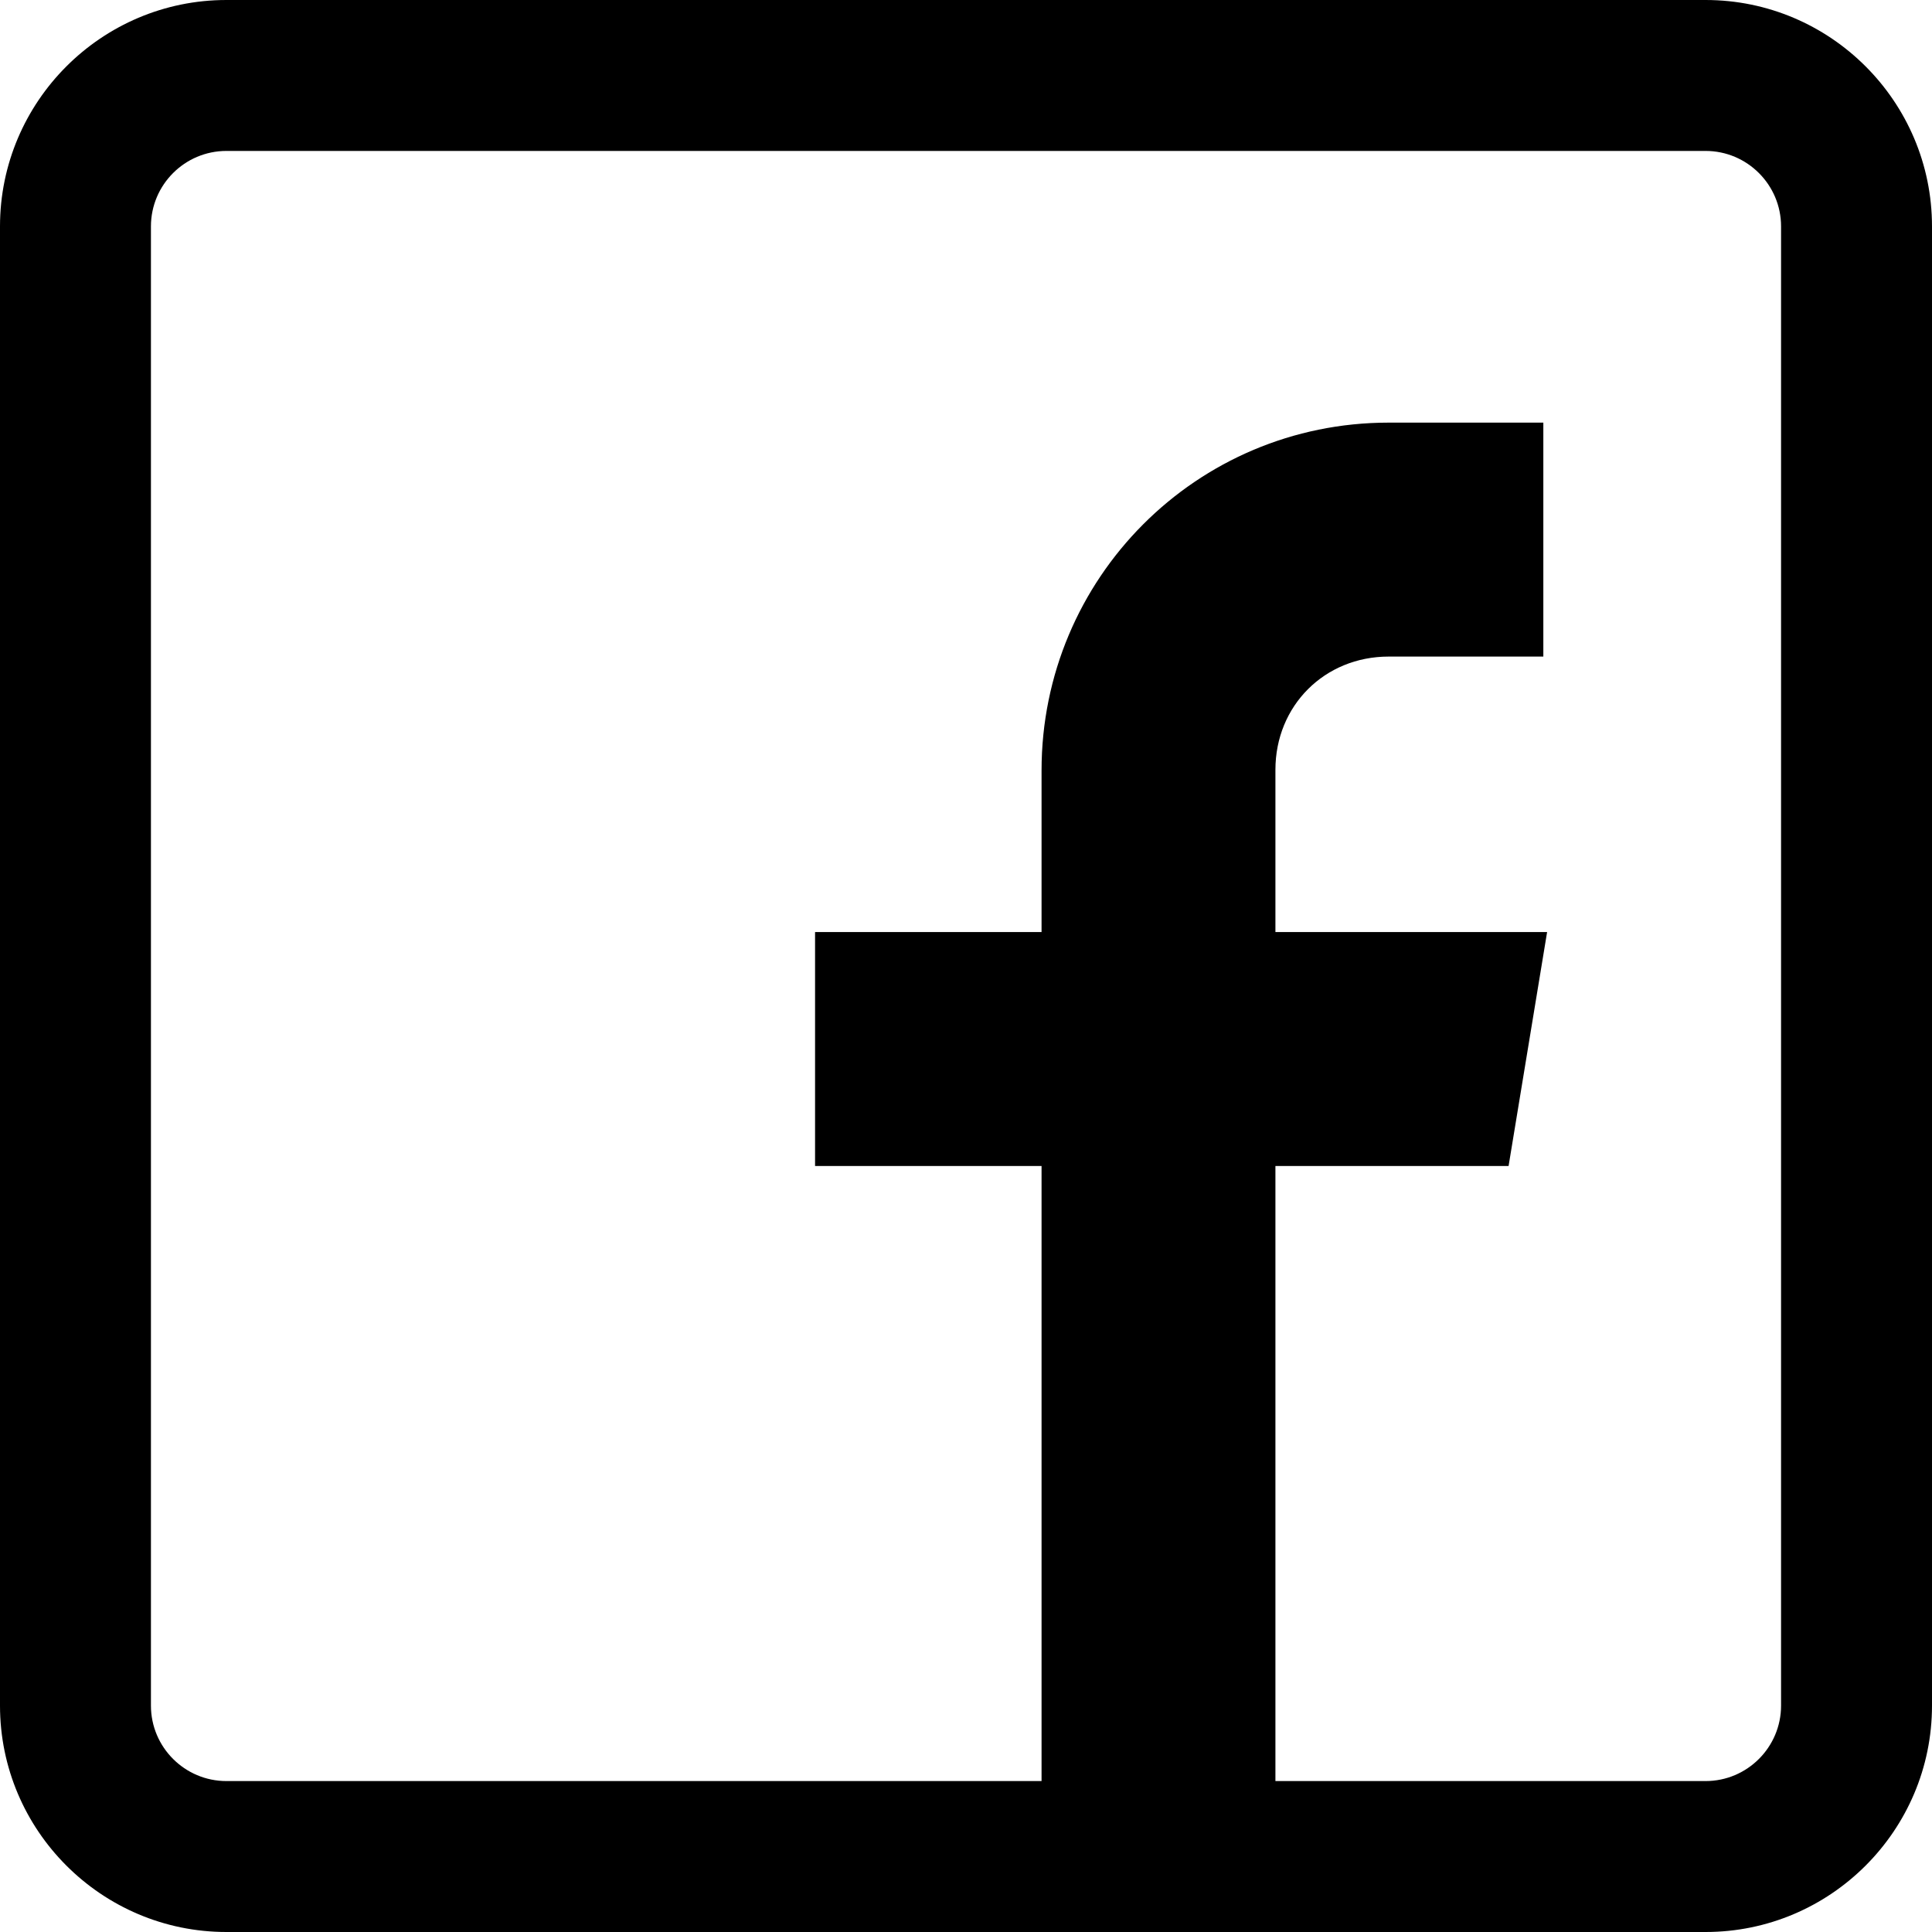
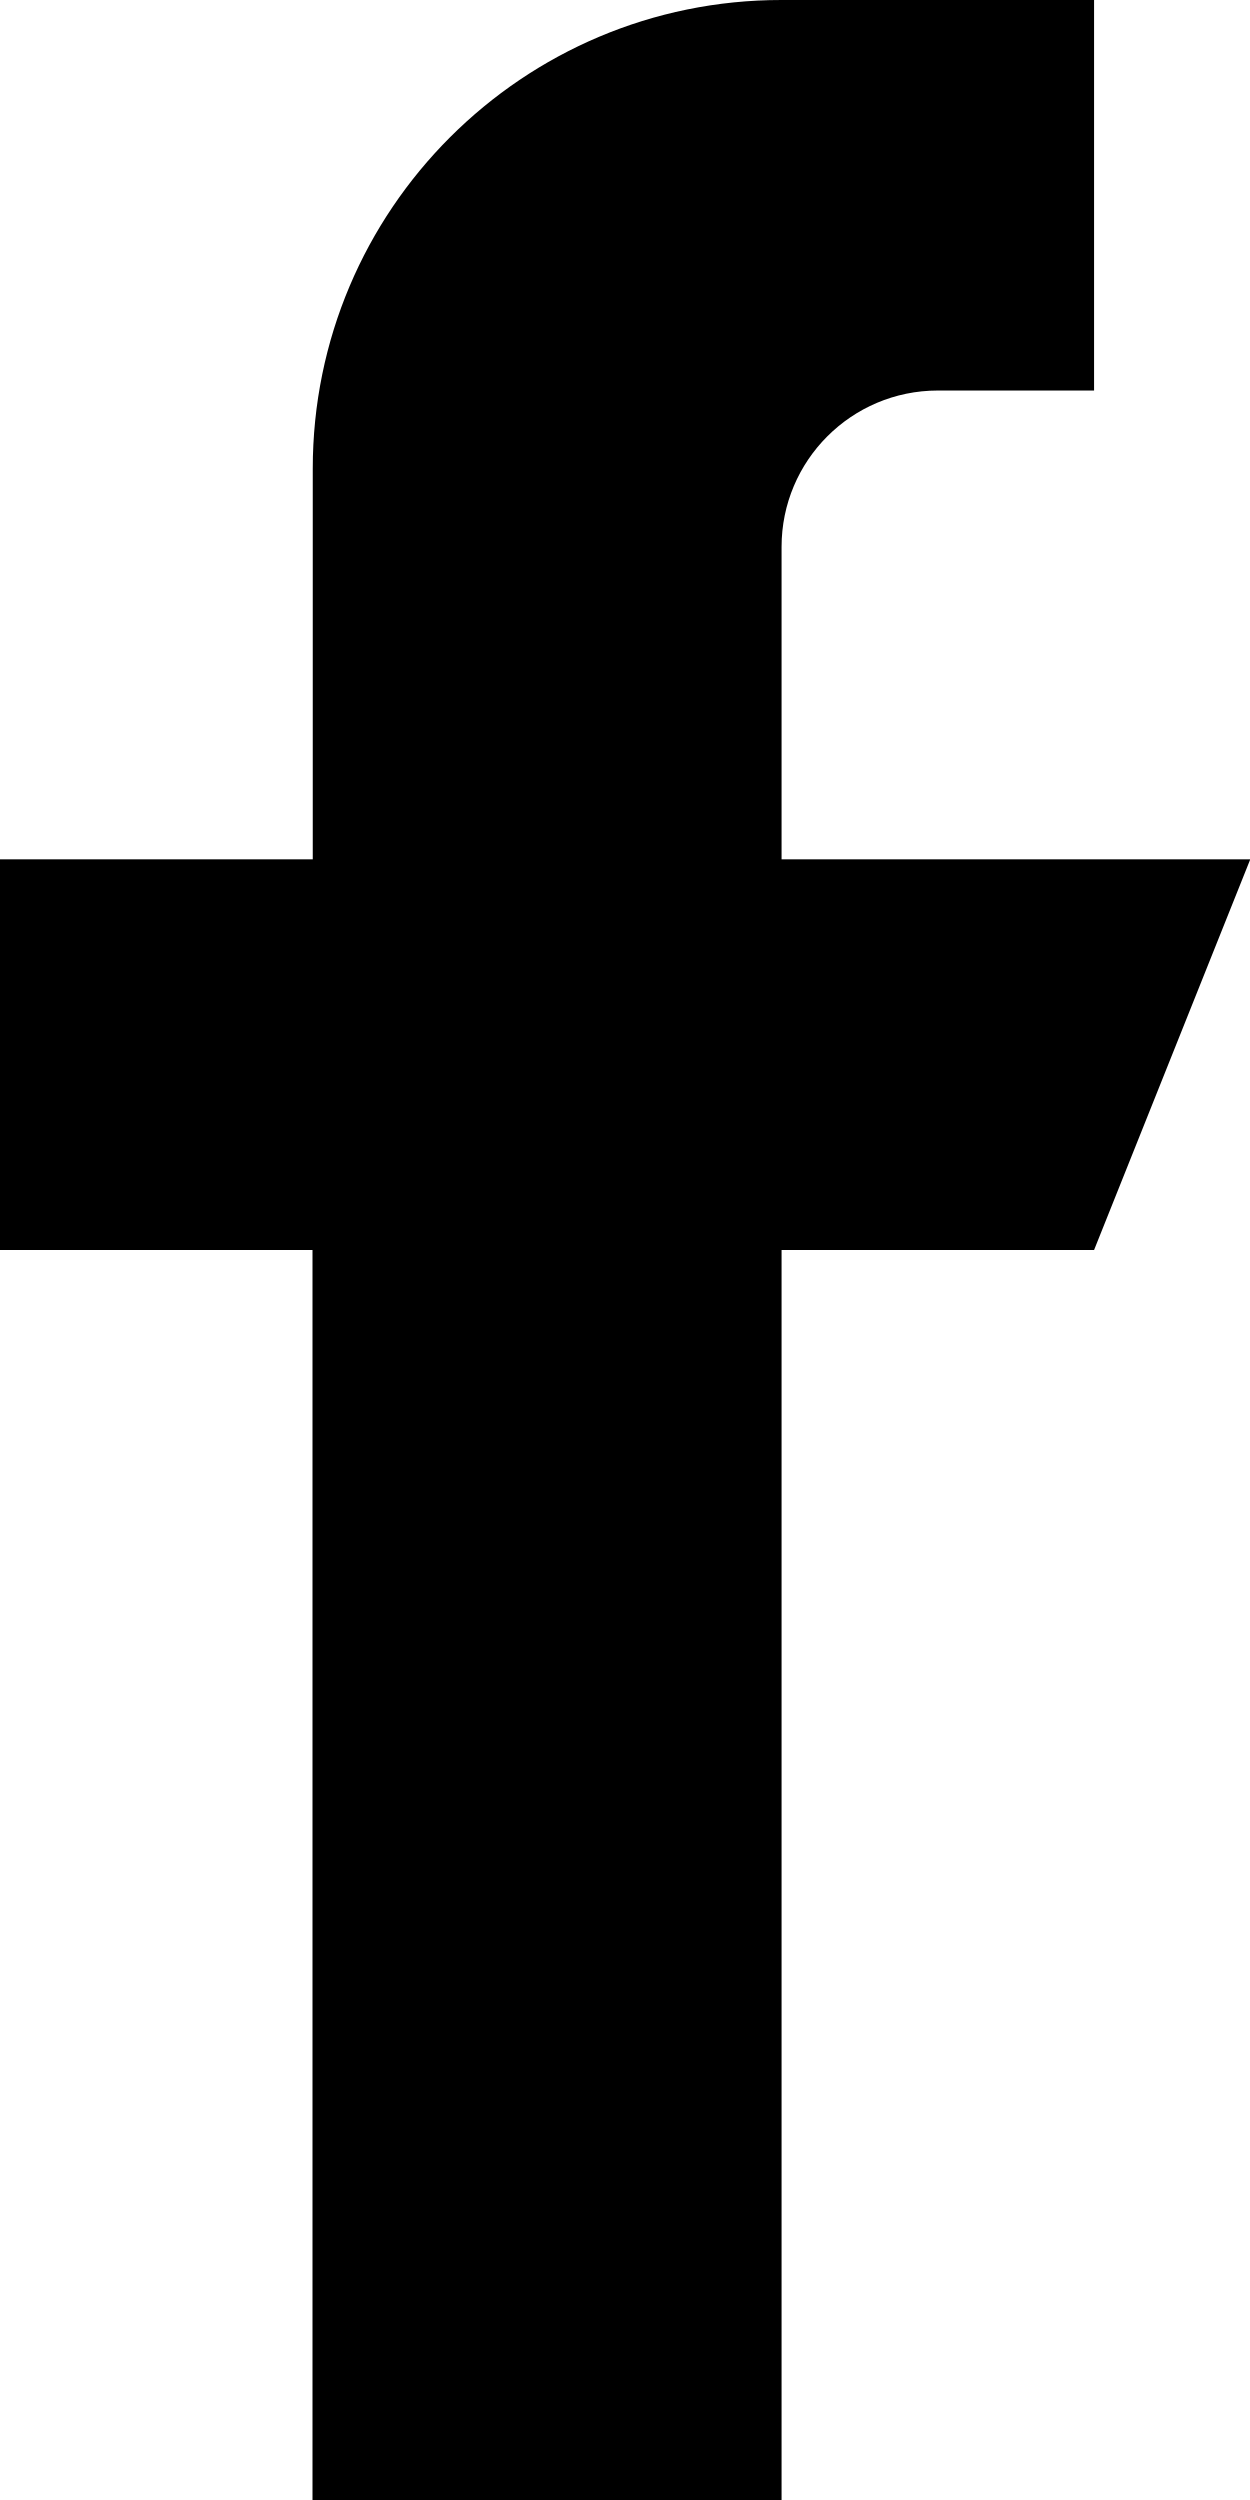
- <svg x="0px" y="0px" viewBox="0 0 512 512" enableBackground="new 0 0 512 512">
-   <path d="M452,0H60C26.916,0,0,26.916,0,60v392c0,33.084,26.916,60,60,60h392c33.084,0,60-26.916,60-60V60    C512,26.916,485.084,0,452,0z M472,452c0,11.028-8.972,20-20,20H338V309h61.79L410,247h-72v-43c0-16.975,13.025-30,30-30h41v-62    h-41c-50.923,0-91.978,41.25-91.978,92.174V247H216v62h60.022v163H60c-11.028,0-20-8.972-20-20V60c0-11.028,8.972-20,20-20h392    c11.028,0,20,8.972,20,20V452z" />
+ <svg xmlns="http://www.w3.org/2000/svg" width="9.756" height="19.512" viewBox="0 0 9.756 19.512">
+   <path d="M6.1 6.707V4.268a1.22 1.22 0 0 1 1.219-1.22h1.22V0H6.1a3.658 3.658 0 0 0-3.659 3.659v3.048H0v3.049h2.439v9.756H6.1V9.756h2.439l1.219-3.049z" data-name="Path 1" />
</svg>
